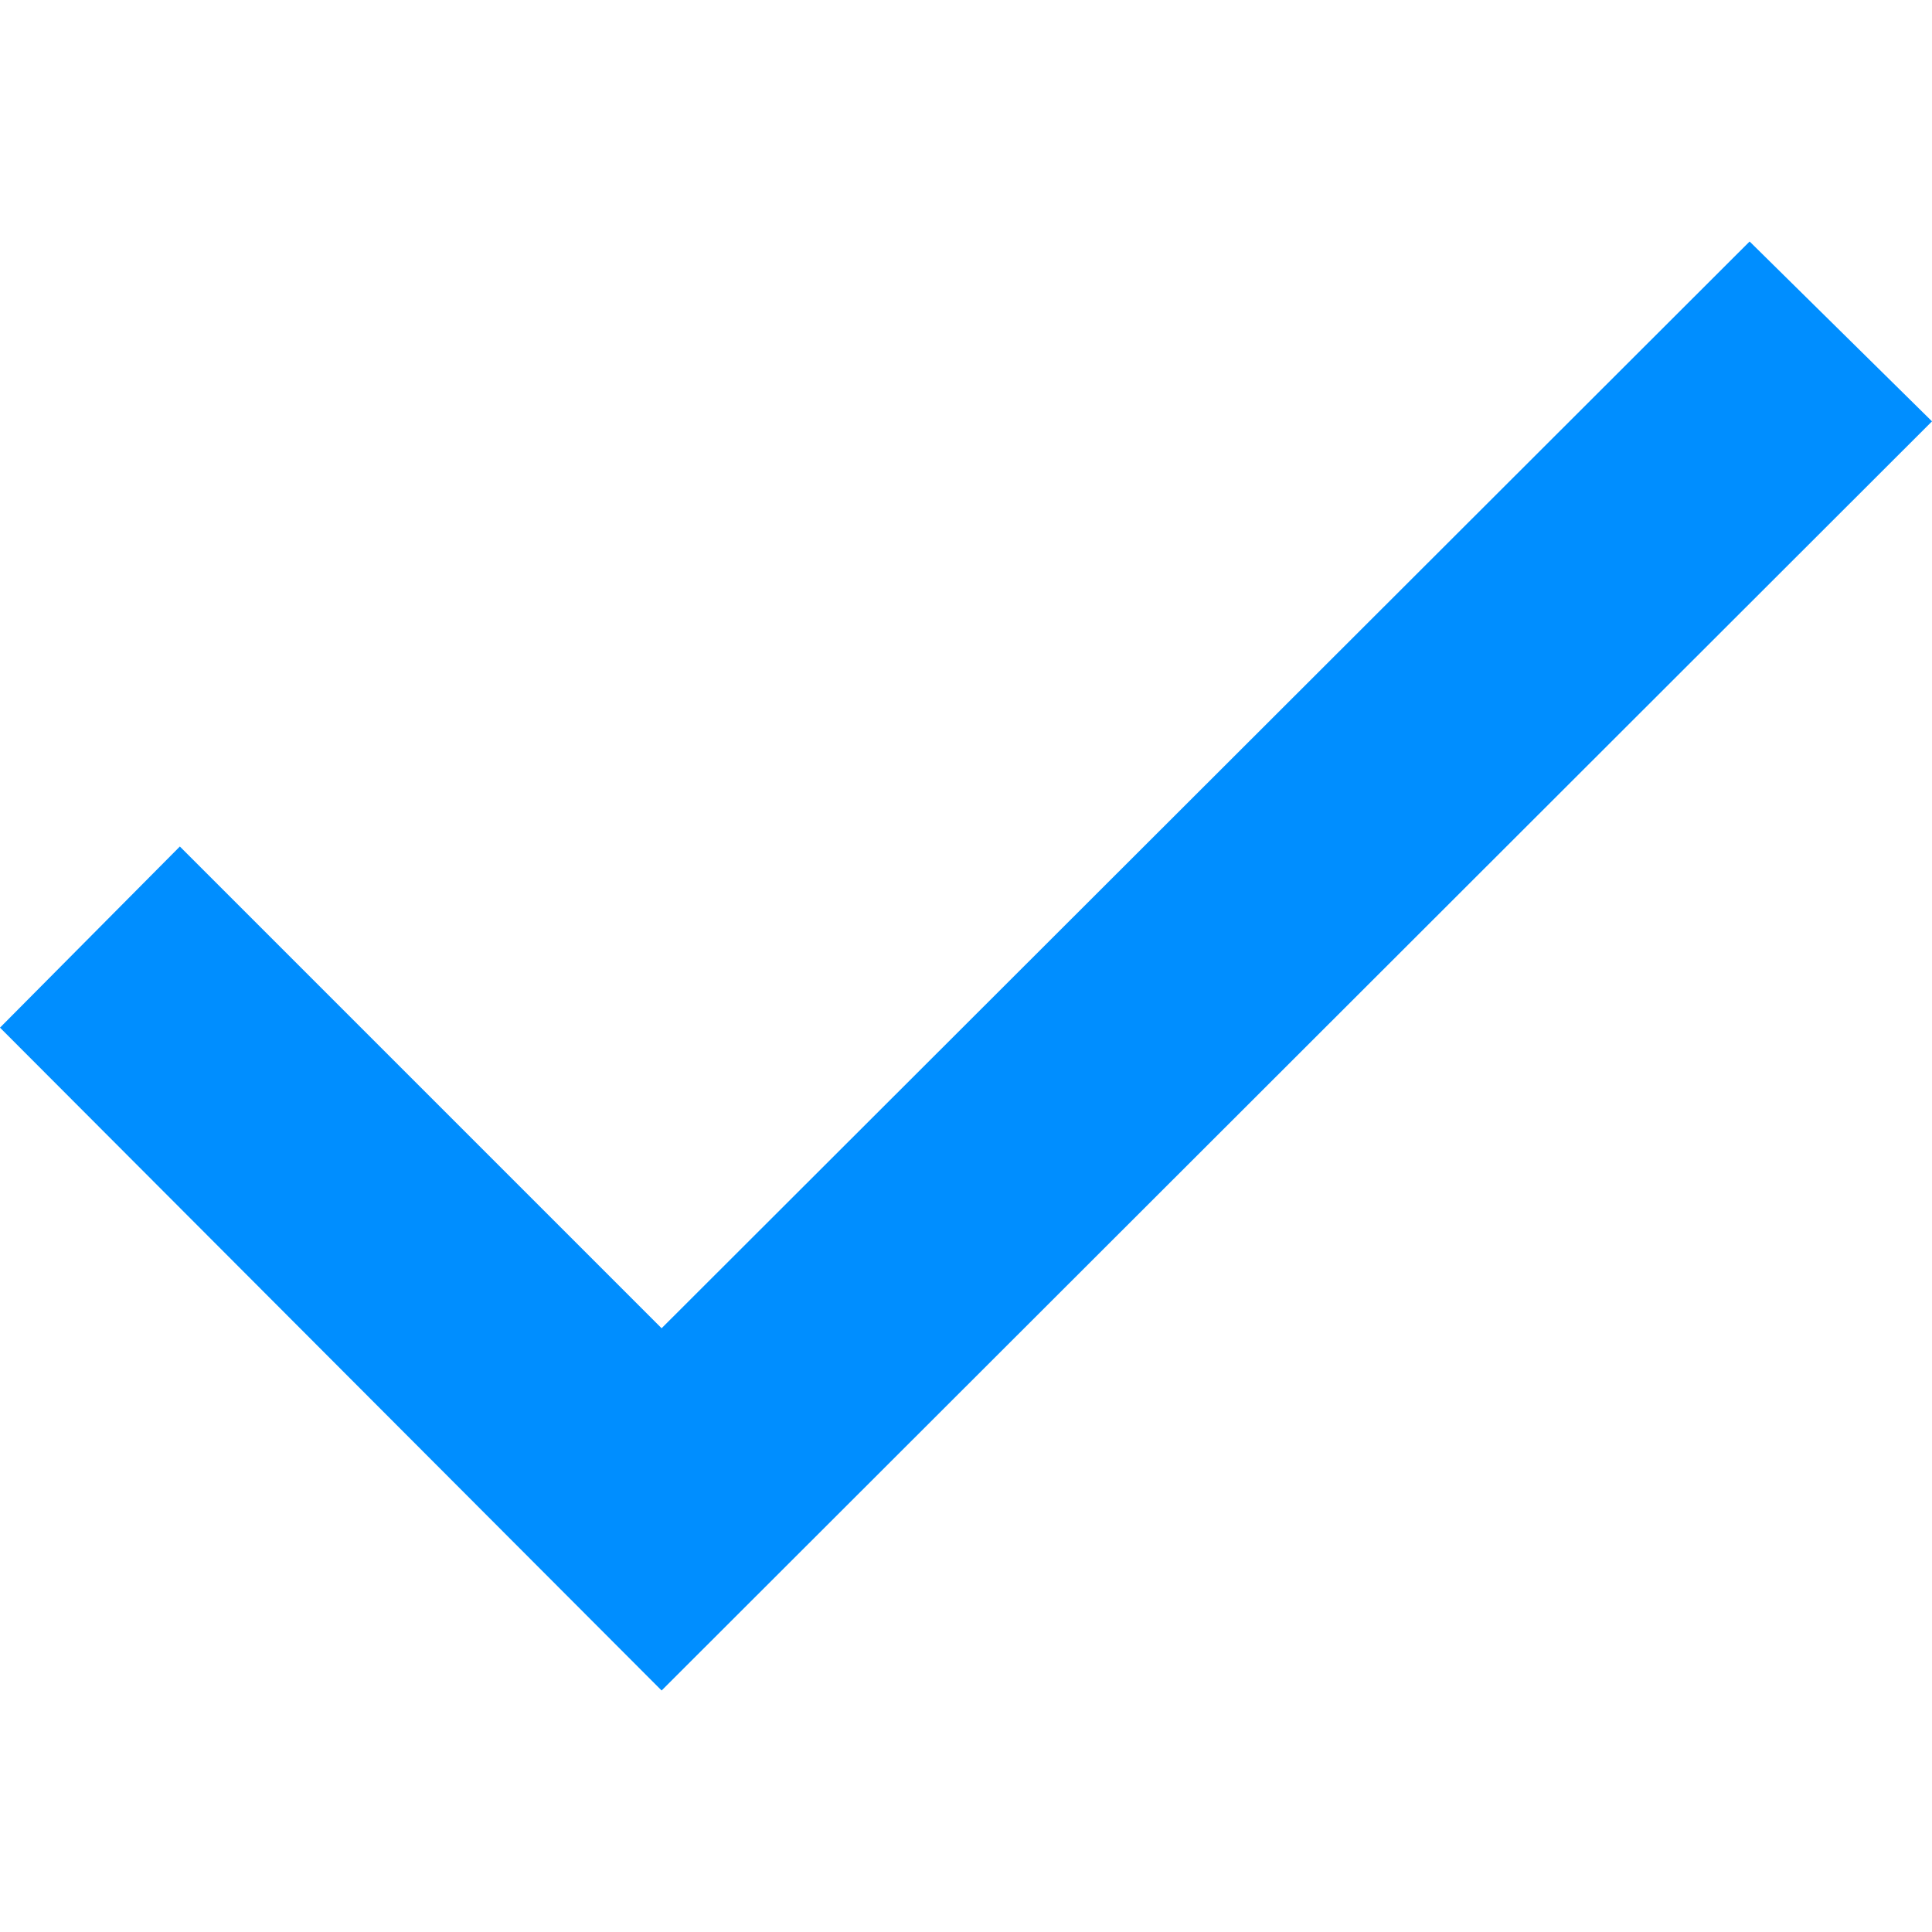
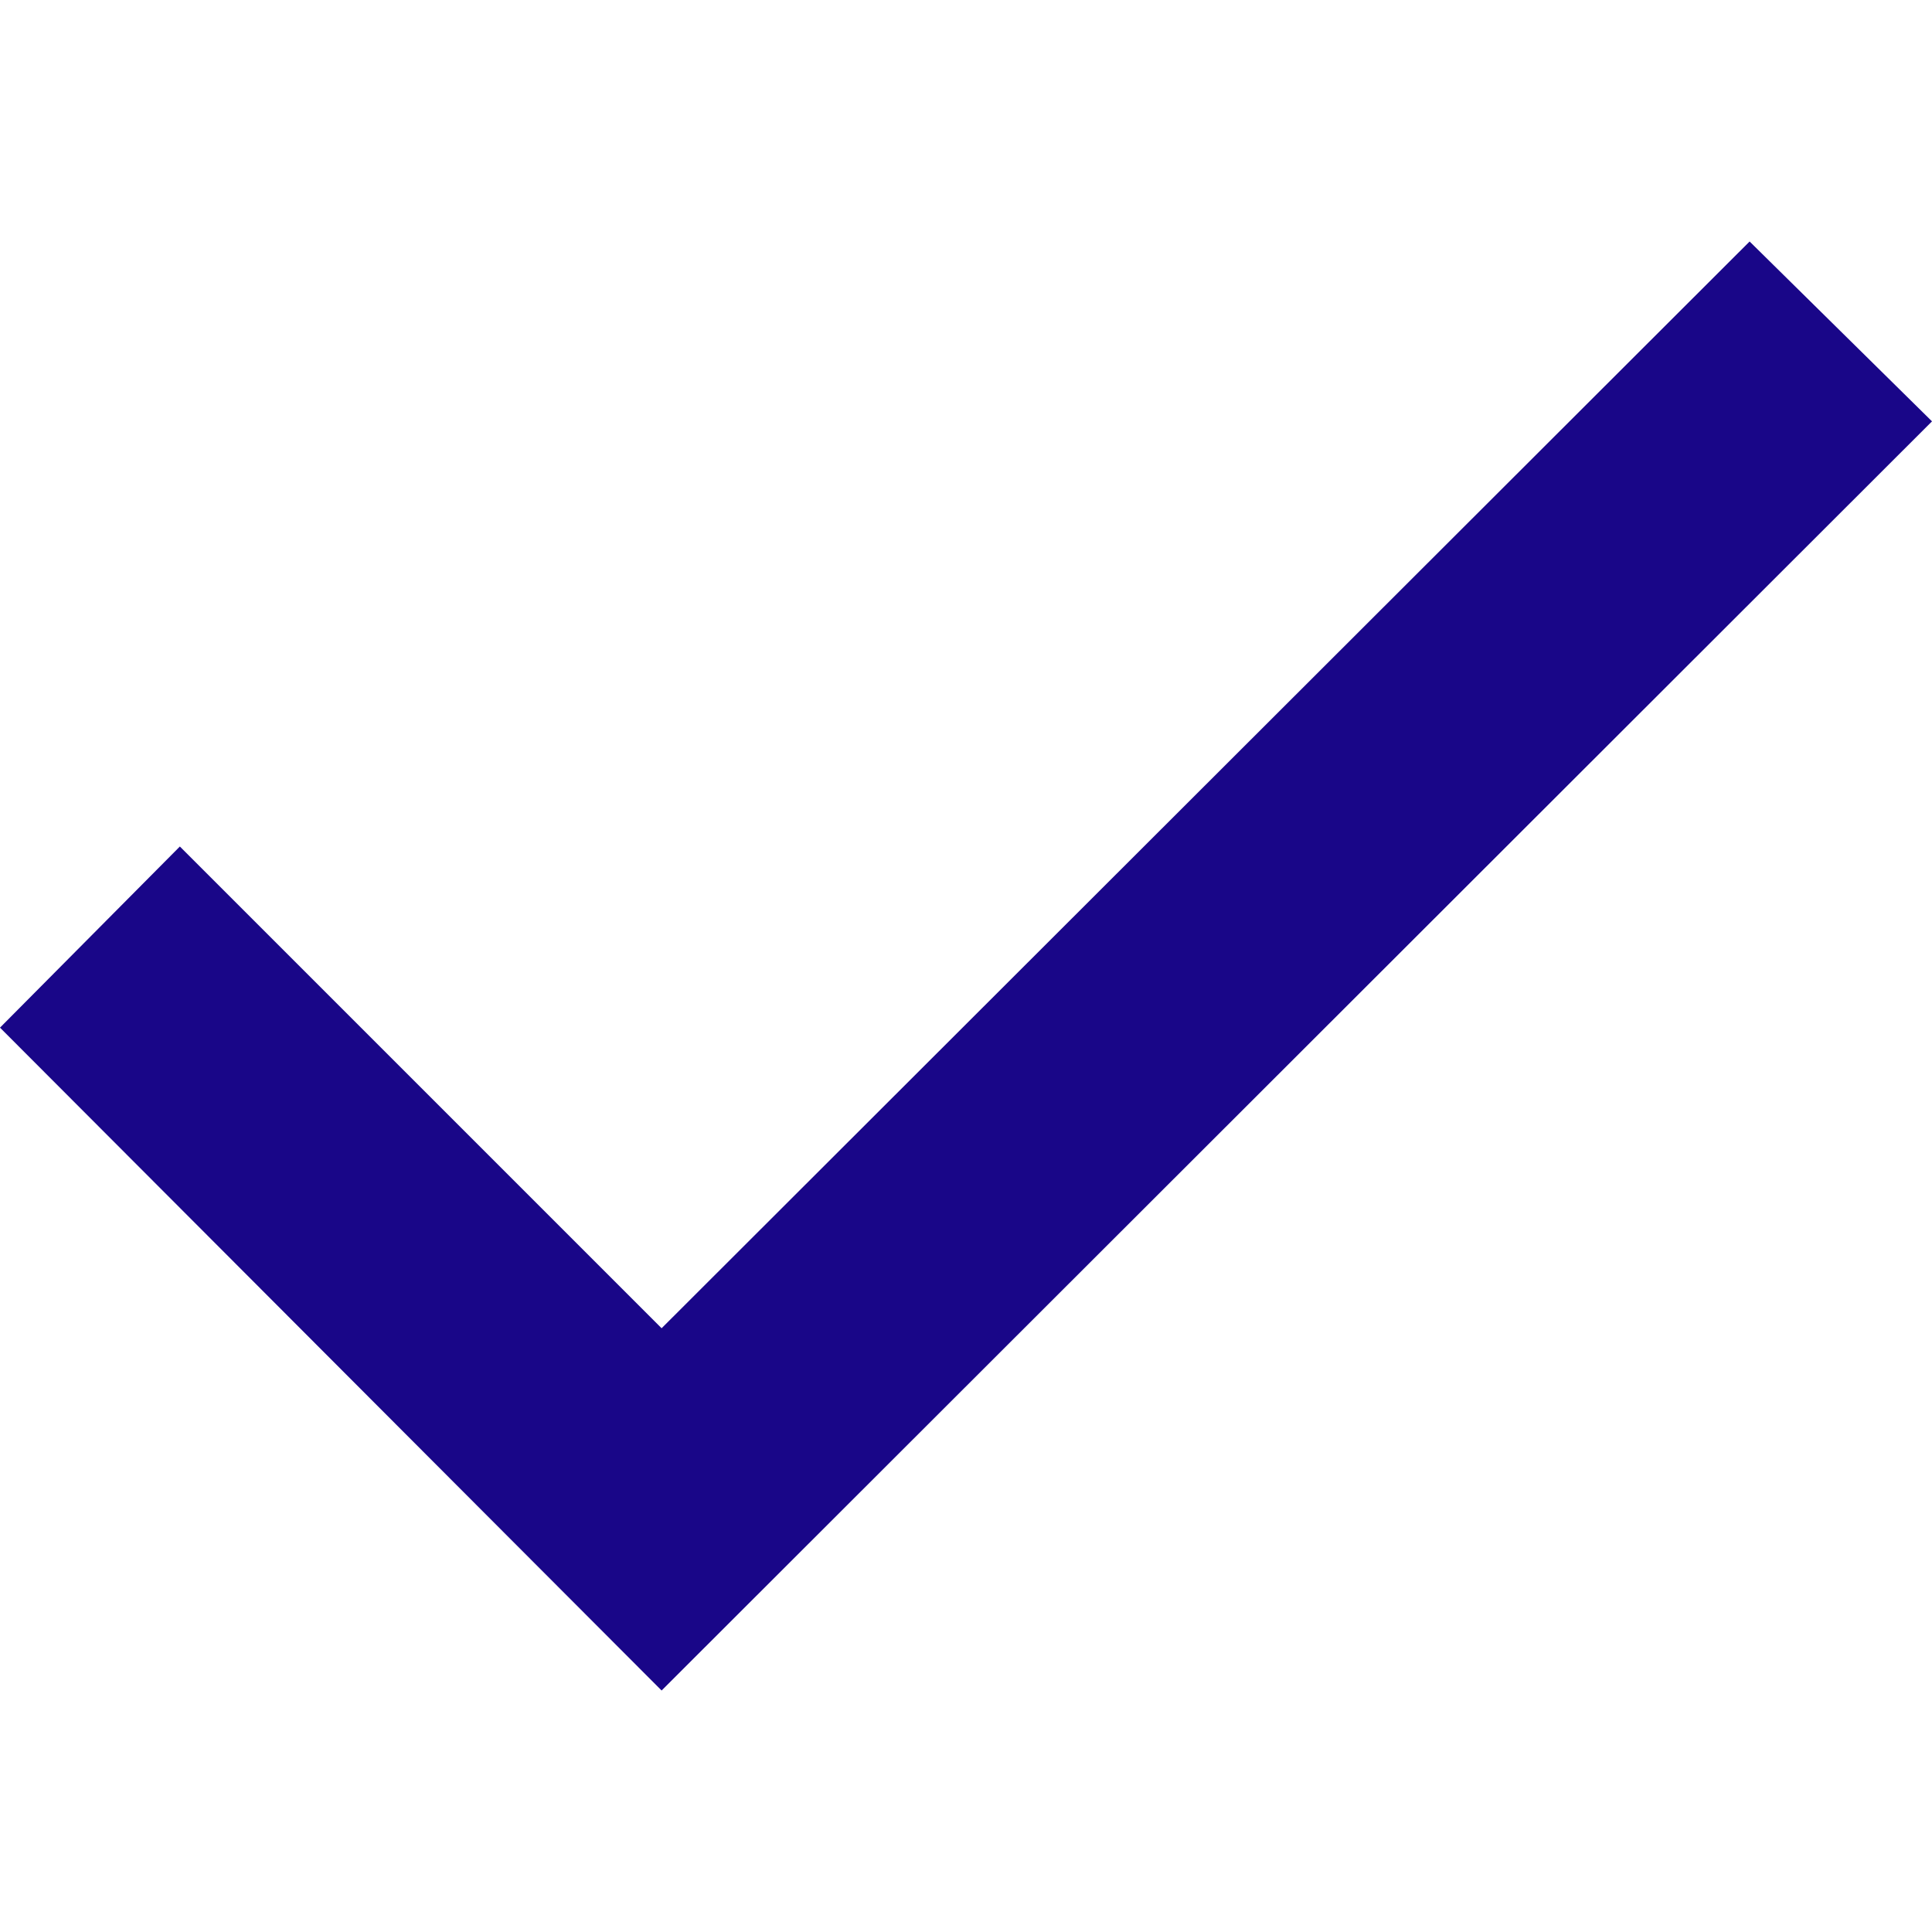
<svg xmlns="http://www.w3.org/2000/svg" id="Capa_1" enable-background="new 0 0 515.556 515.556" height="30" viewBox="0 0 515.556 515.556" width="30">
-   <path d="m0 274.226 176.549 176.886 339.007-338.672-48.67-47.997-290.337 290-128.553-128.552z" fill="#008EFF" />
+   <path d="m0 274.226 176.549 176.886 339.007-338.672-48.67-47.997-290.337 290-128.553-128.552z" fill="#190688" />
</svg>
